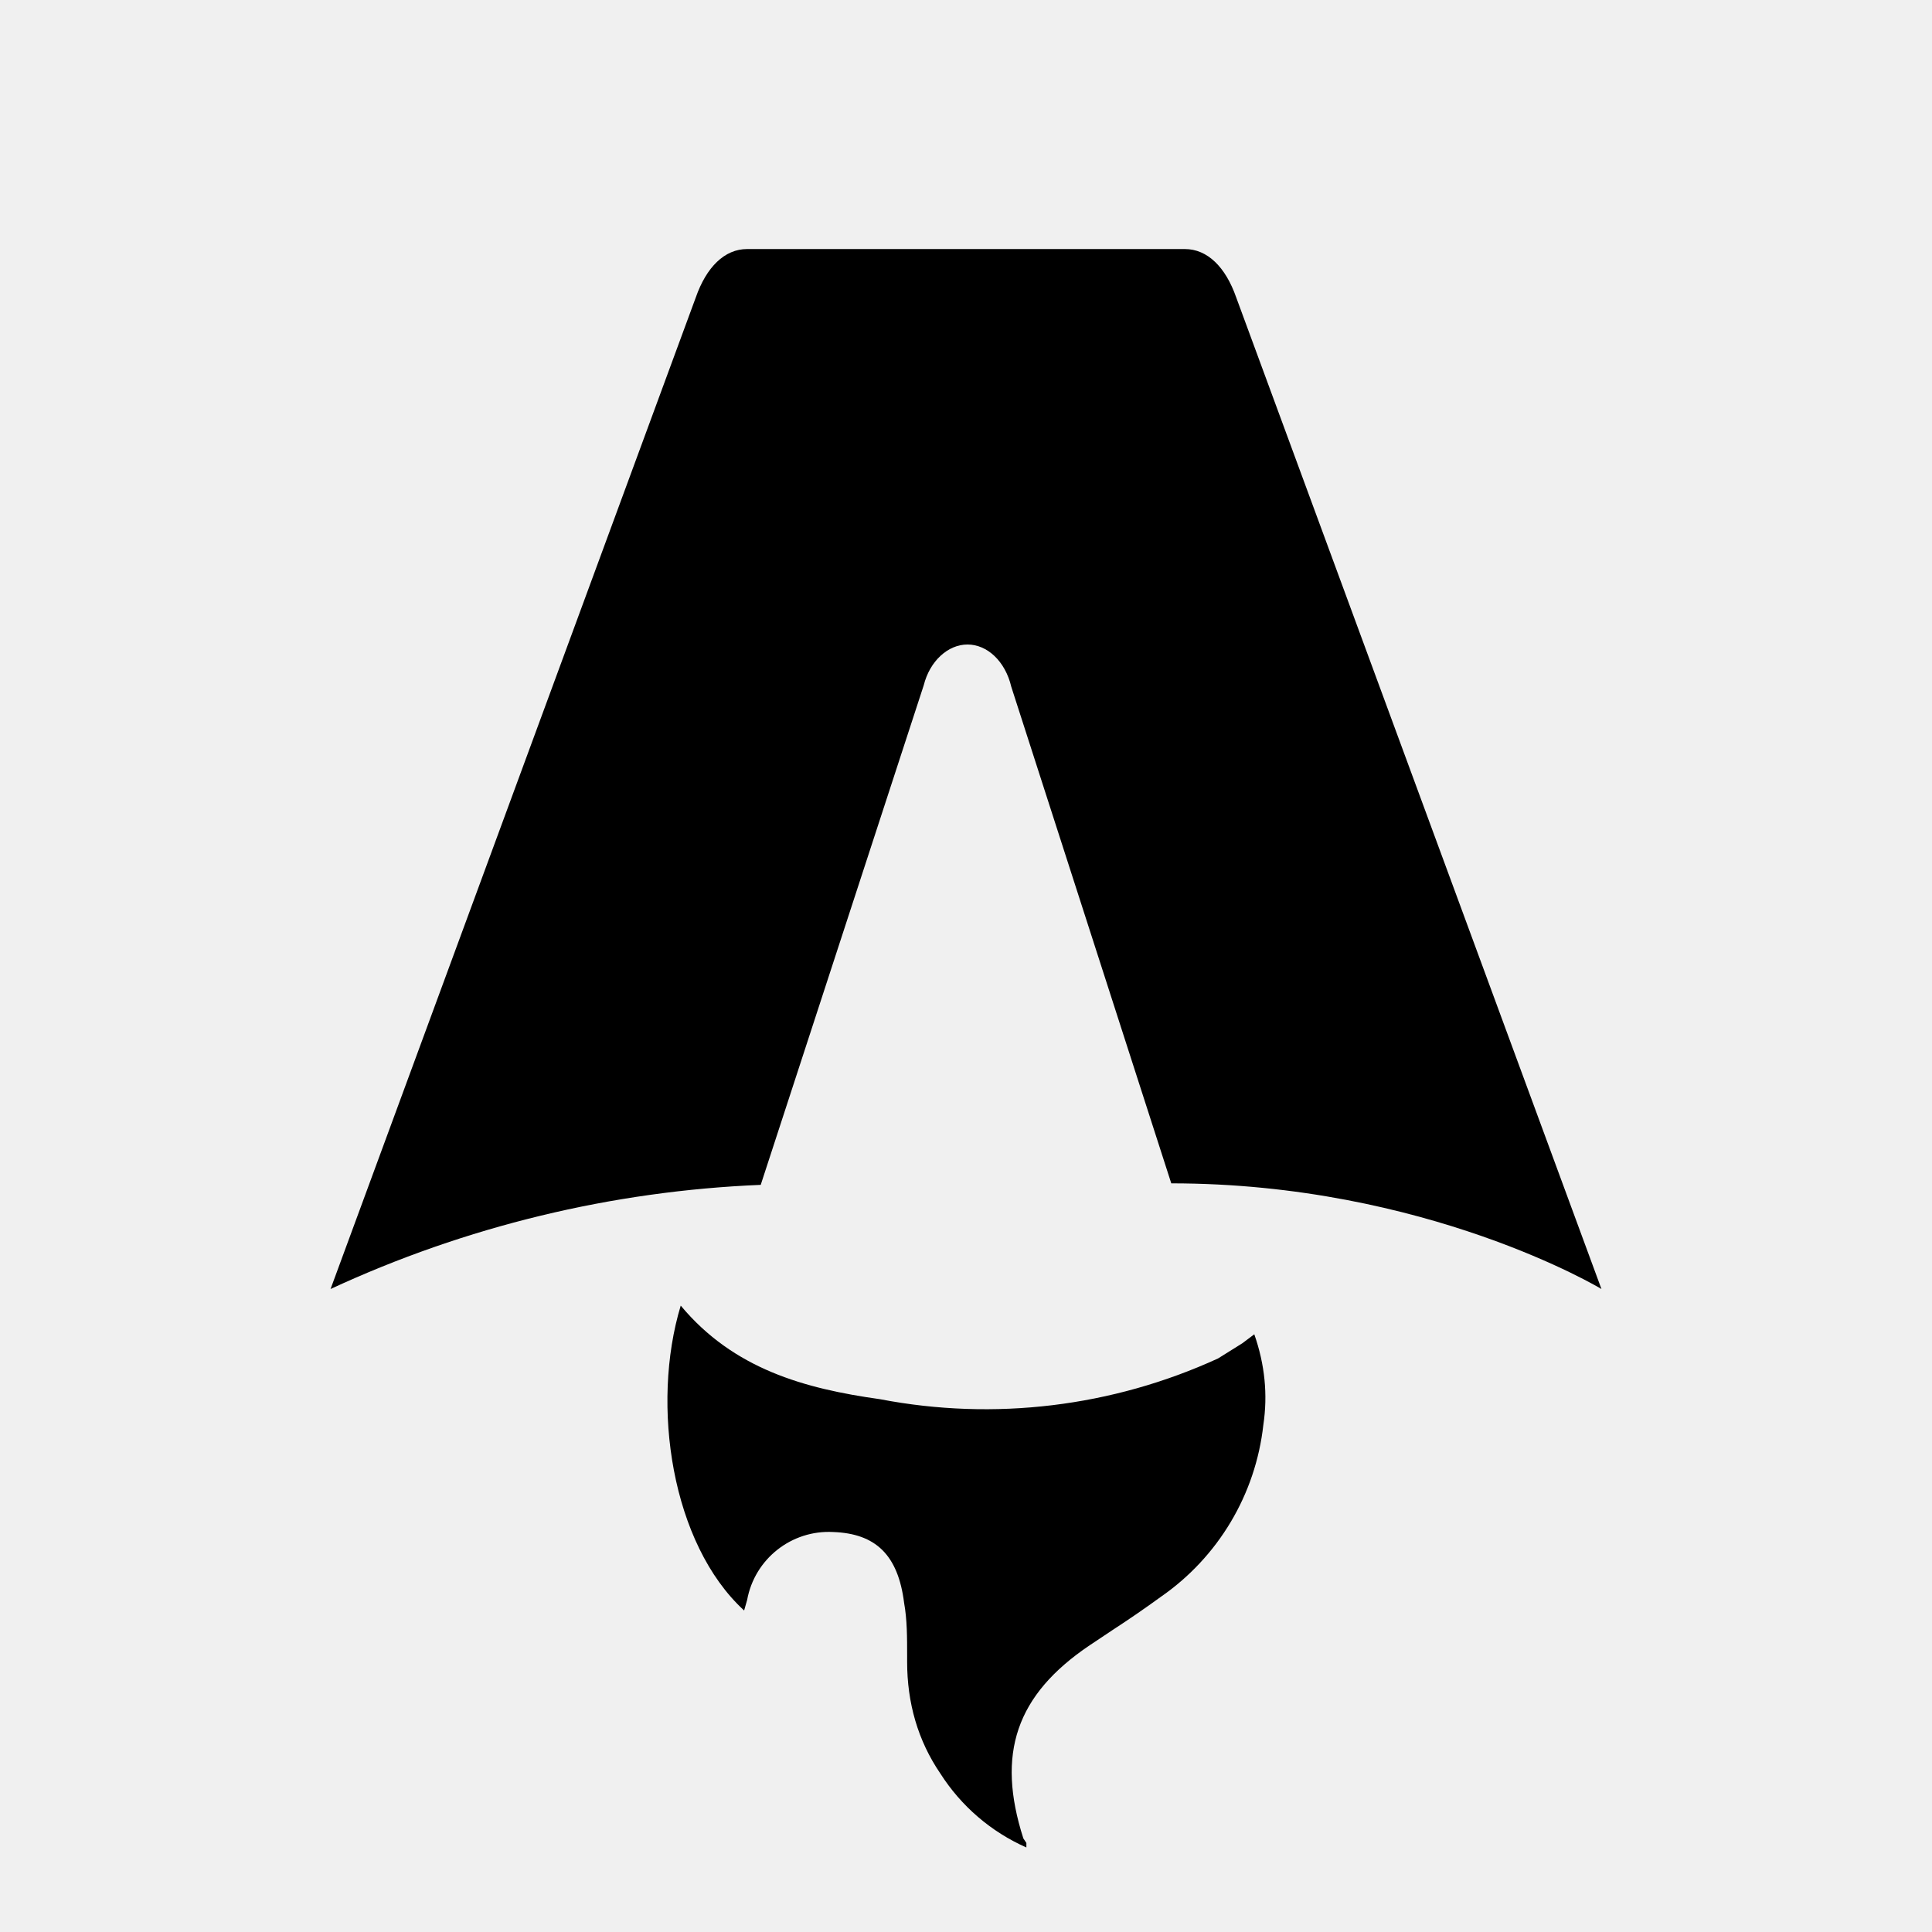
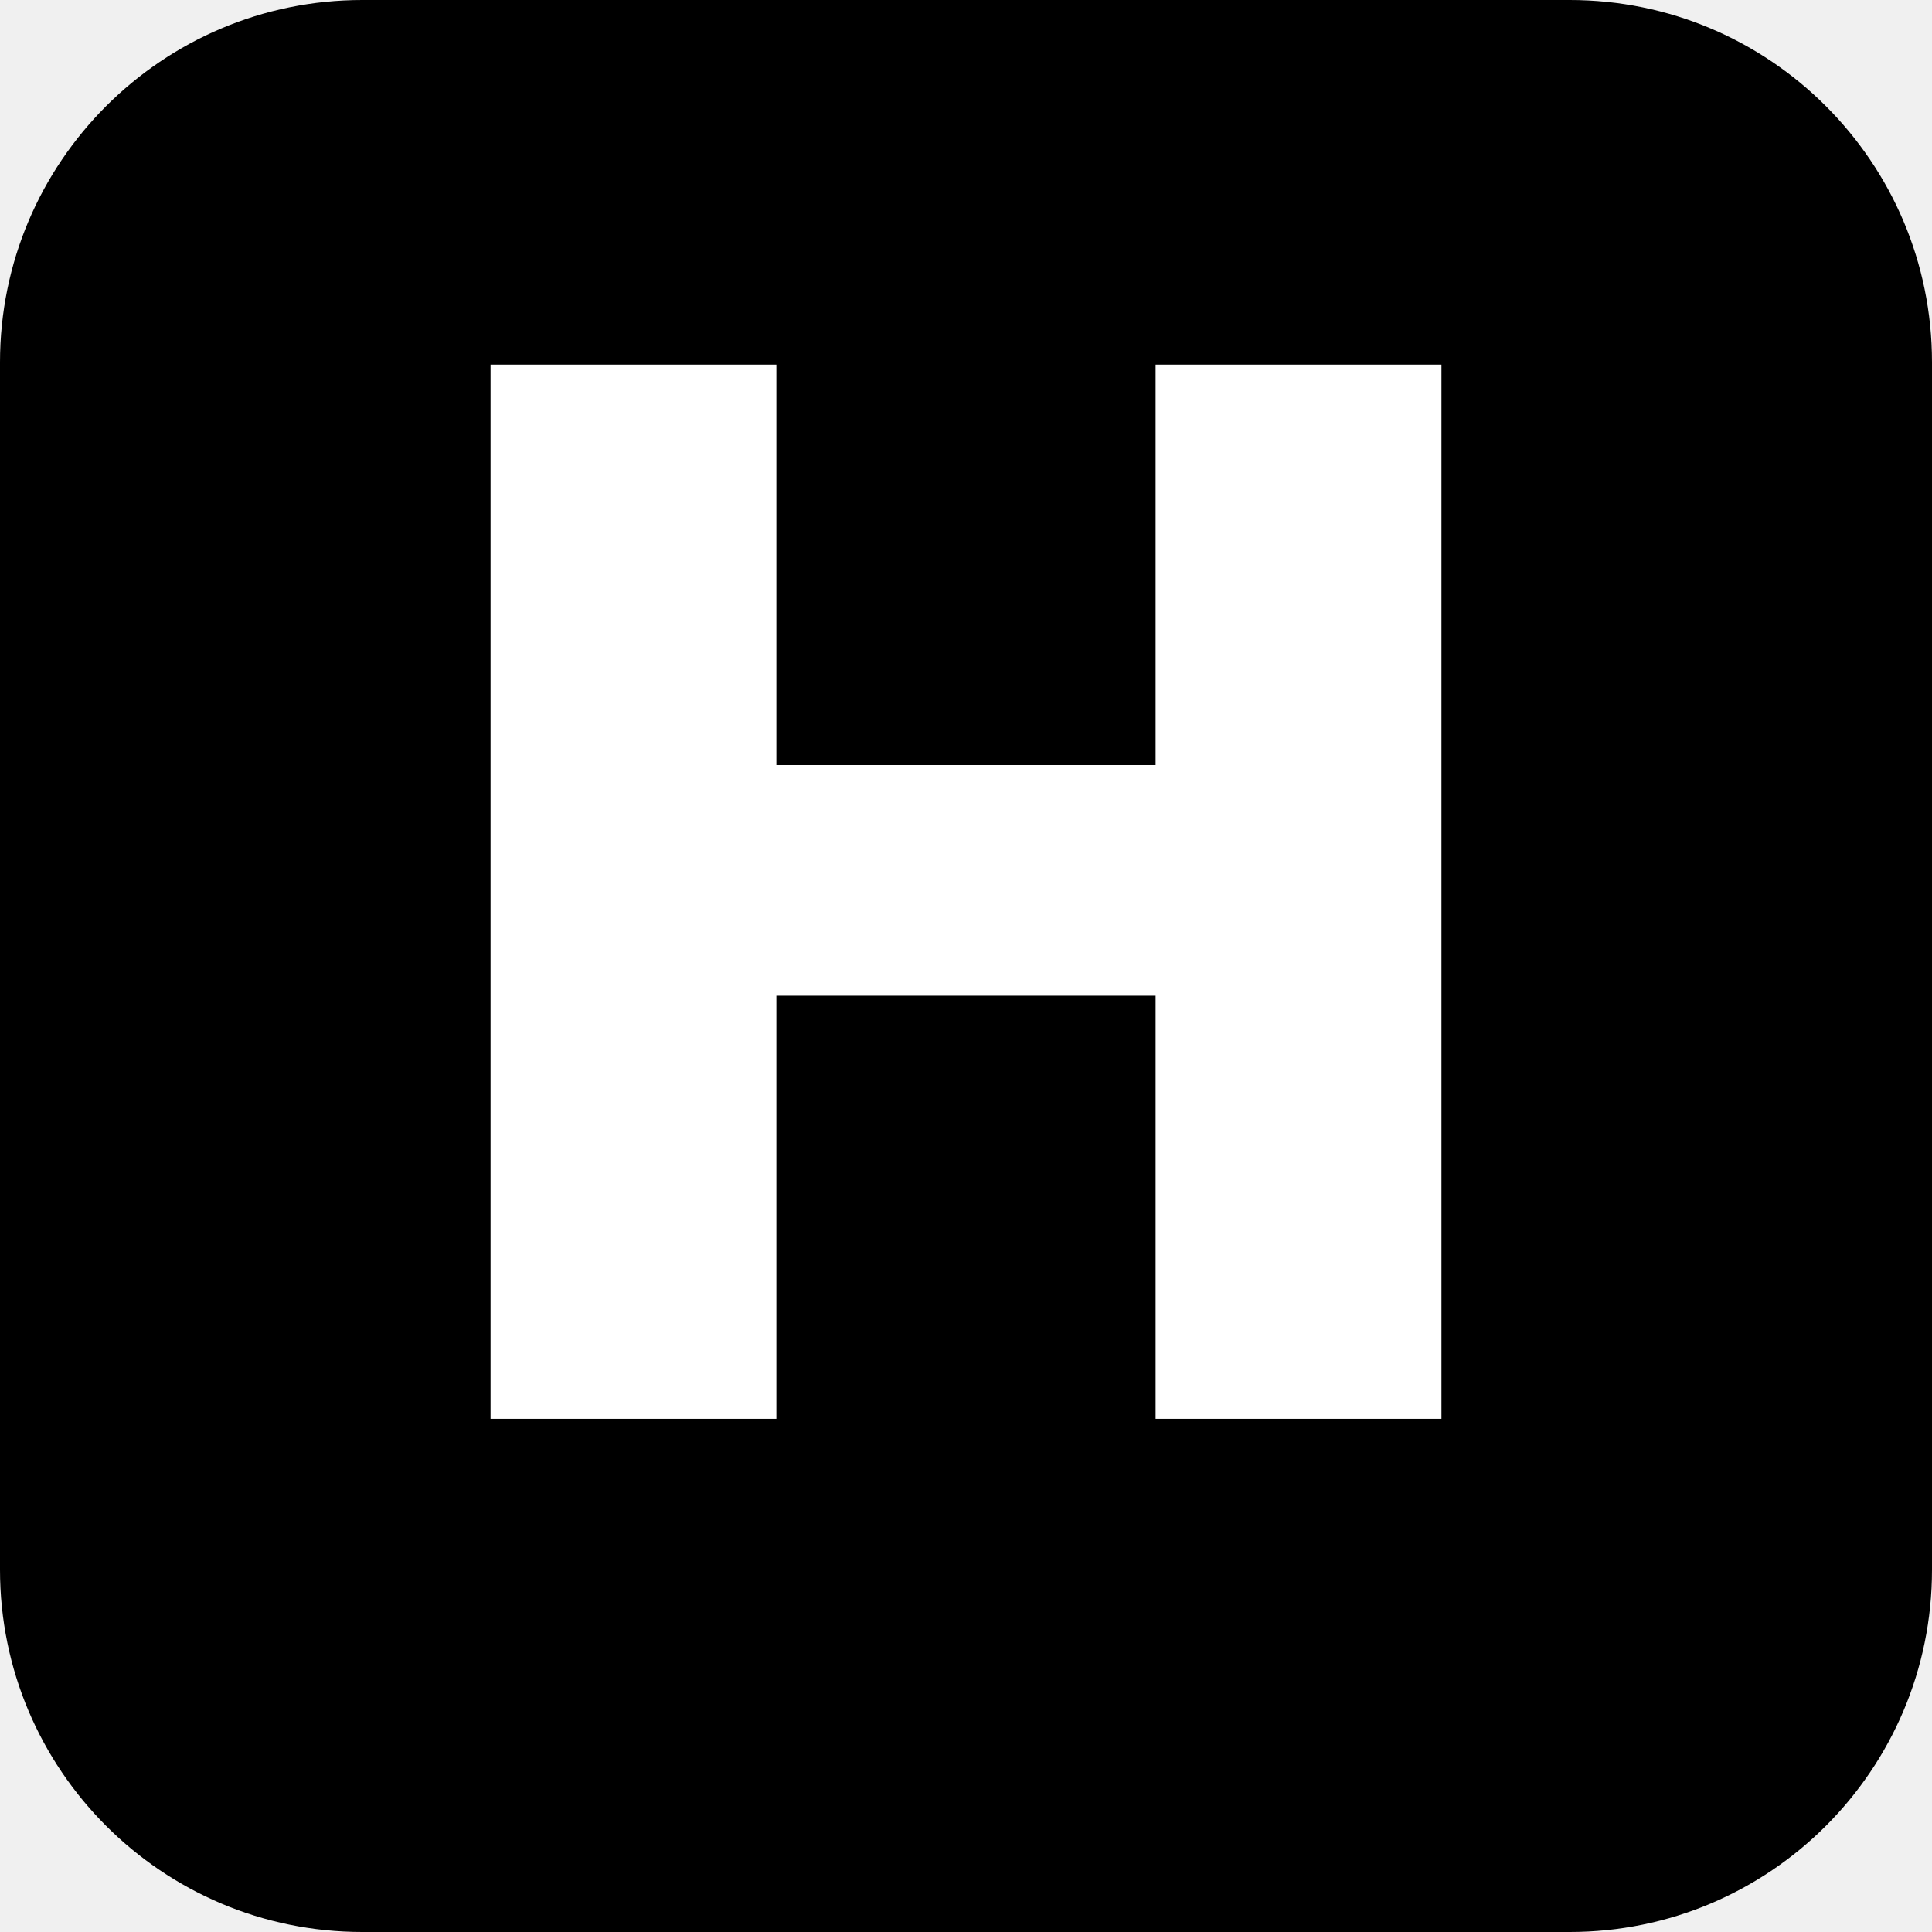
- <svg xmlns="http://www.w3.org/2000/svg" fill="none" viewBox="0 0 128 128">
-   <path d="M50.4 78.5a75.1 75.1 0 0 0-28.5 6.9l24.2-65.7c.7-2 1.9-3.2 3.4-3.2h29c1.5 0 2.7 1.2 3.4 3.2l24.2 65.7s-11.6-7-28.5-7L67 45.5c-.4-1.7-1.6-2.8-2.9-2.8-1.3 0-2.5 1.1-2.9 2.7L50.4 78.5Zm-1.1 28.2Zm-4.2-20.2c-2 6.6-.6 15.8 4.2 20.2a17.5 17.5 0 0 1 .2-.7 5.5 5.5 0 0 1 5.7-4.5c2.8.1 4.3 1.5 4.7 4.7.2 1.1.2 2.3.2 3.5v.4c0 2.7.7 5.2 2.2 7.4a13 13 0 0 0 5.7 4.9v-.3l-.2-.3c-1.8-5.6-.5-9.5 4.4-12.8l1.5-1a73 73 0 0 0 3.2-2.2 16 16 0 0 0 6.8-11.4c.3-2 .1-4-.6-6l-.8.6-1.6 1a37 37 0 0 1-22.4 2.7c-5-.7-9.7-2-13.2-6.2Z" />
+ <svg xmlns="http://www.w3.org/2000/svg" viewBox="0 0 128 128">
+   <rect width="128" height="128" rx="24" class="bg" />
+   <text x="64" y="94" font-family="system-ui, -apple-system, sans-serif" font-size="96" font-weight="900" text-anchor="middle" class="fg">H</text>
  <style>
-         path { fill: #000; }
+         .bg { fill: #000; }
+         .fg { fill: #FFF; }
        @media (prefers-color-scheme: dark) {
-             path { fill: #FFF; }
+             .bg { fill: #FFF; }
+             .fg { fill: #000; }
        }
    </style>
</svg>
